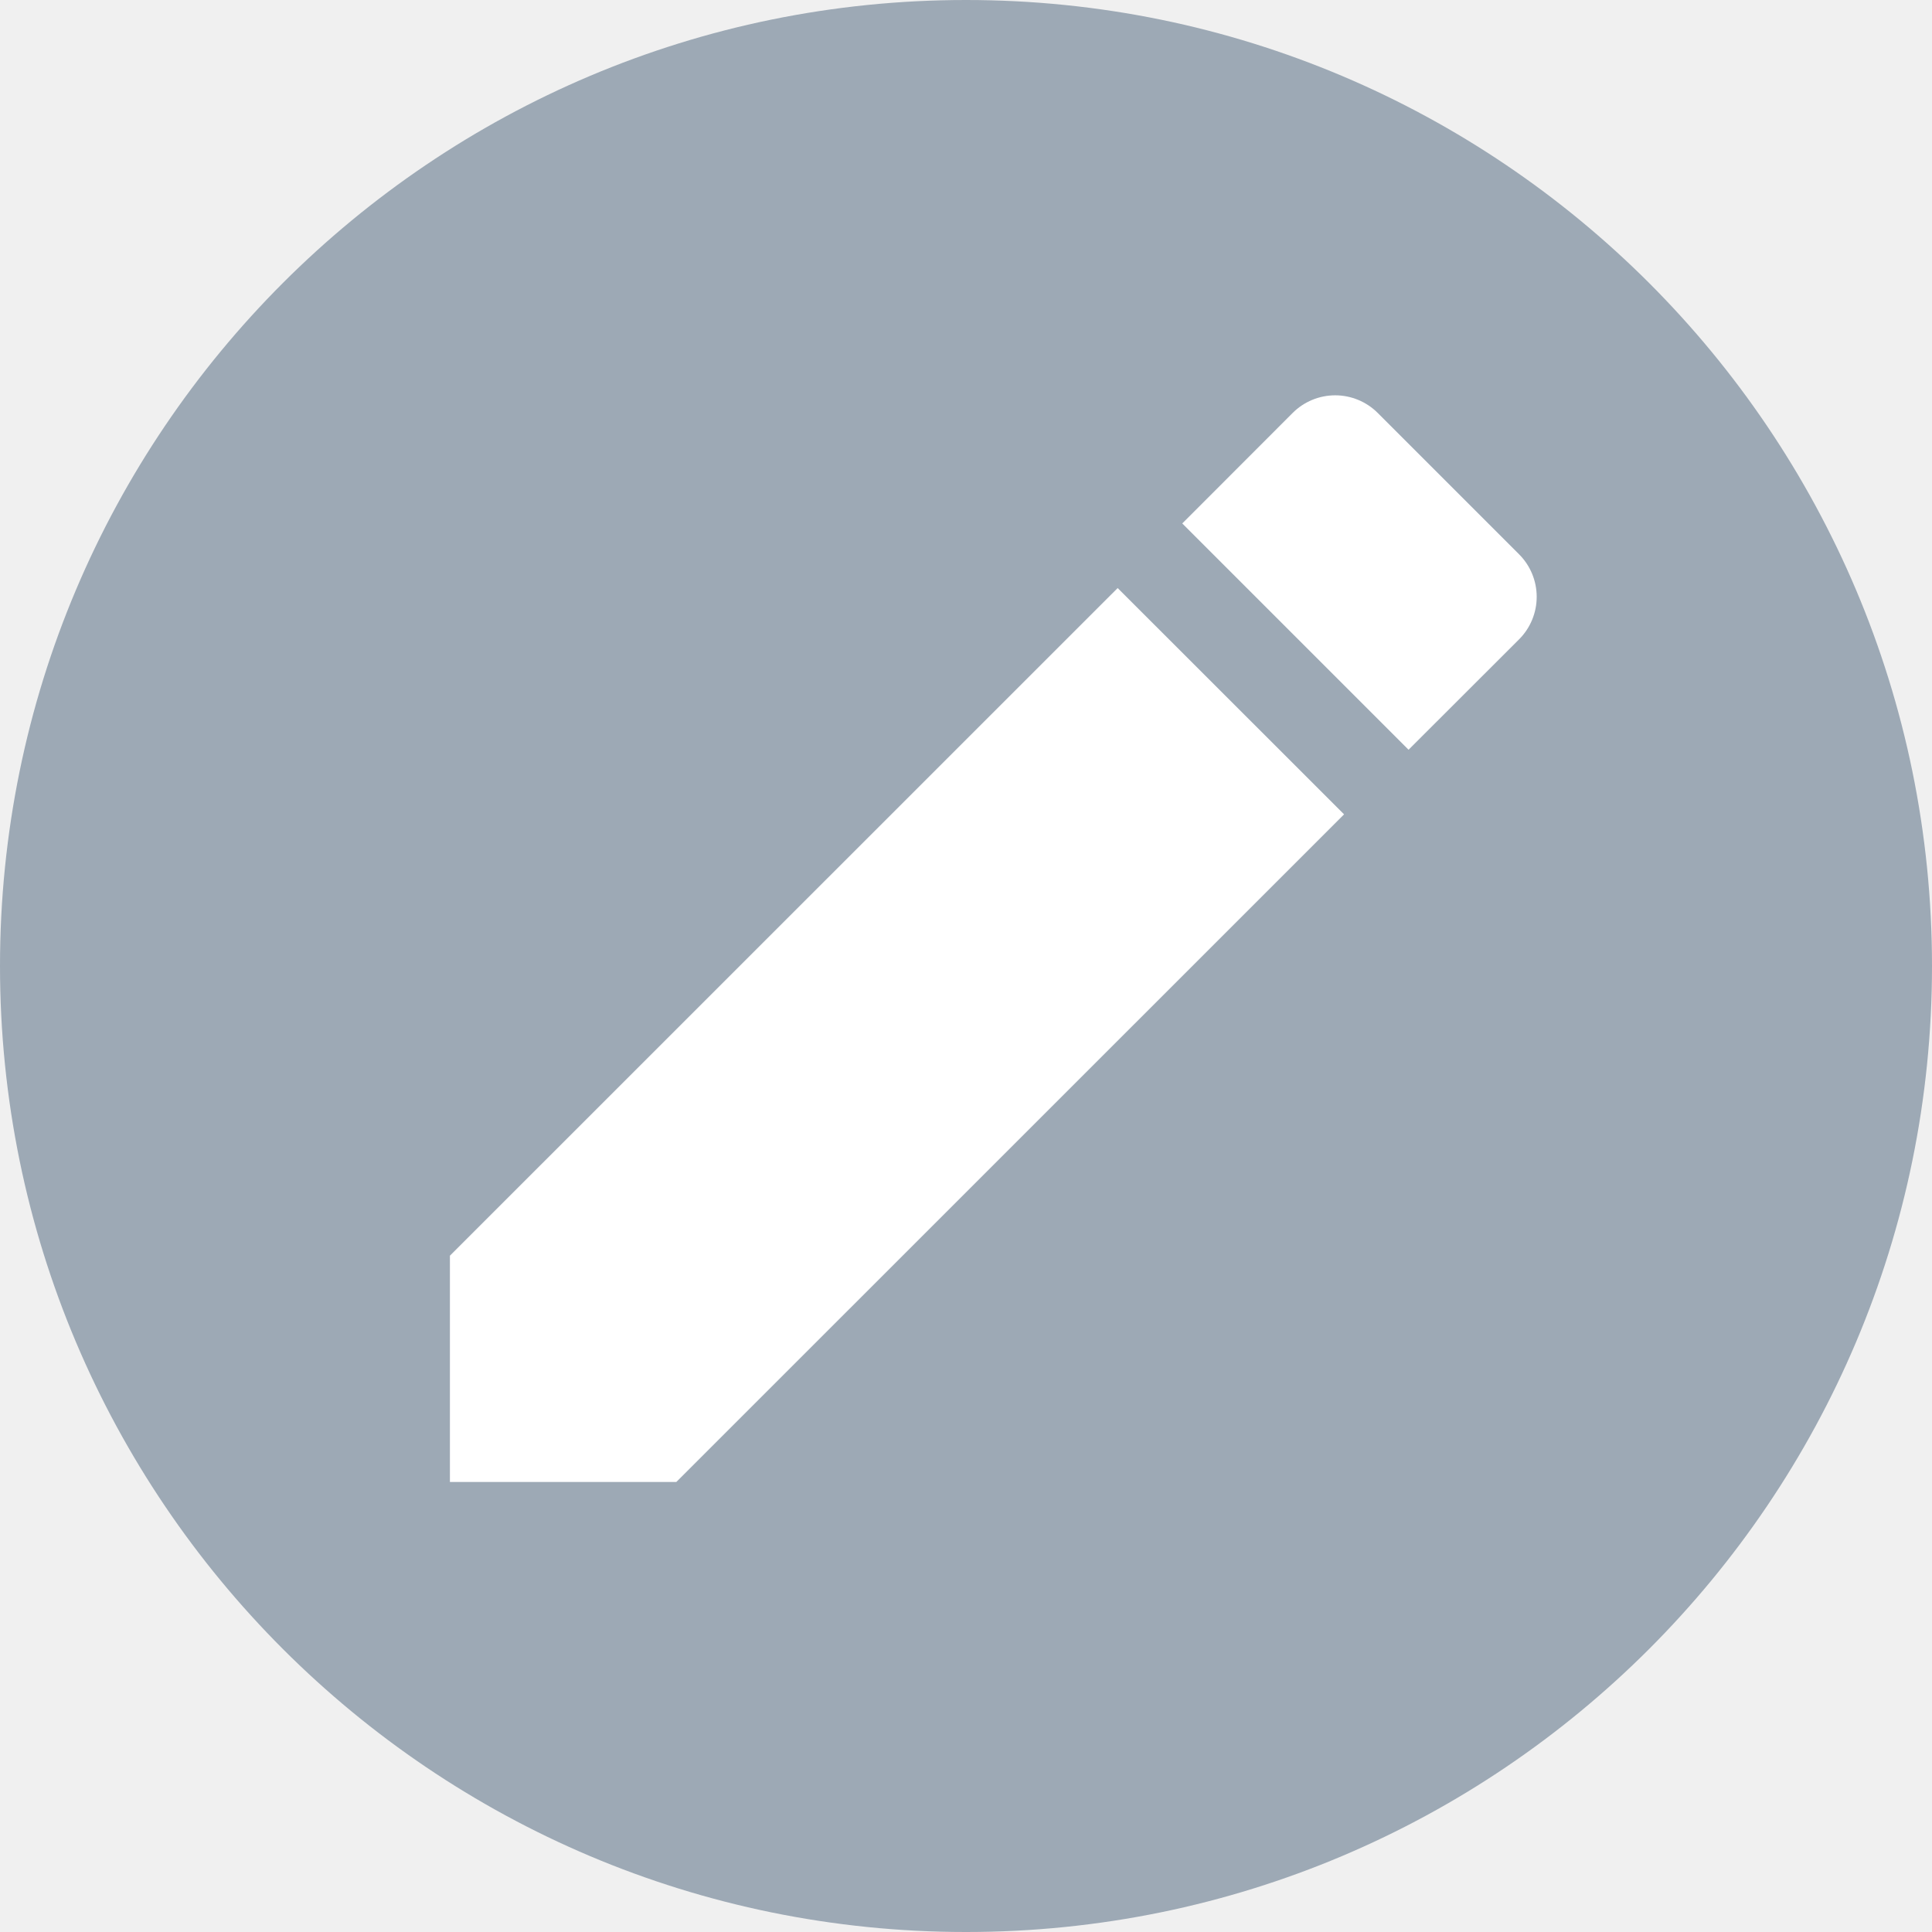
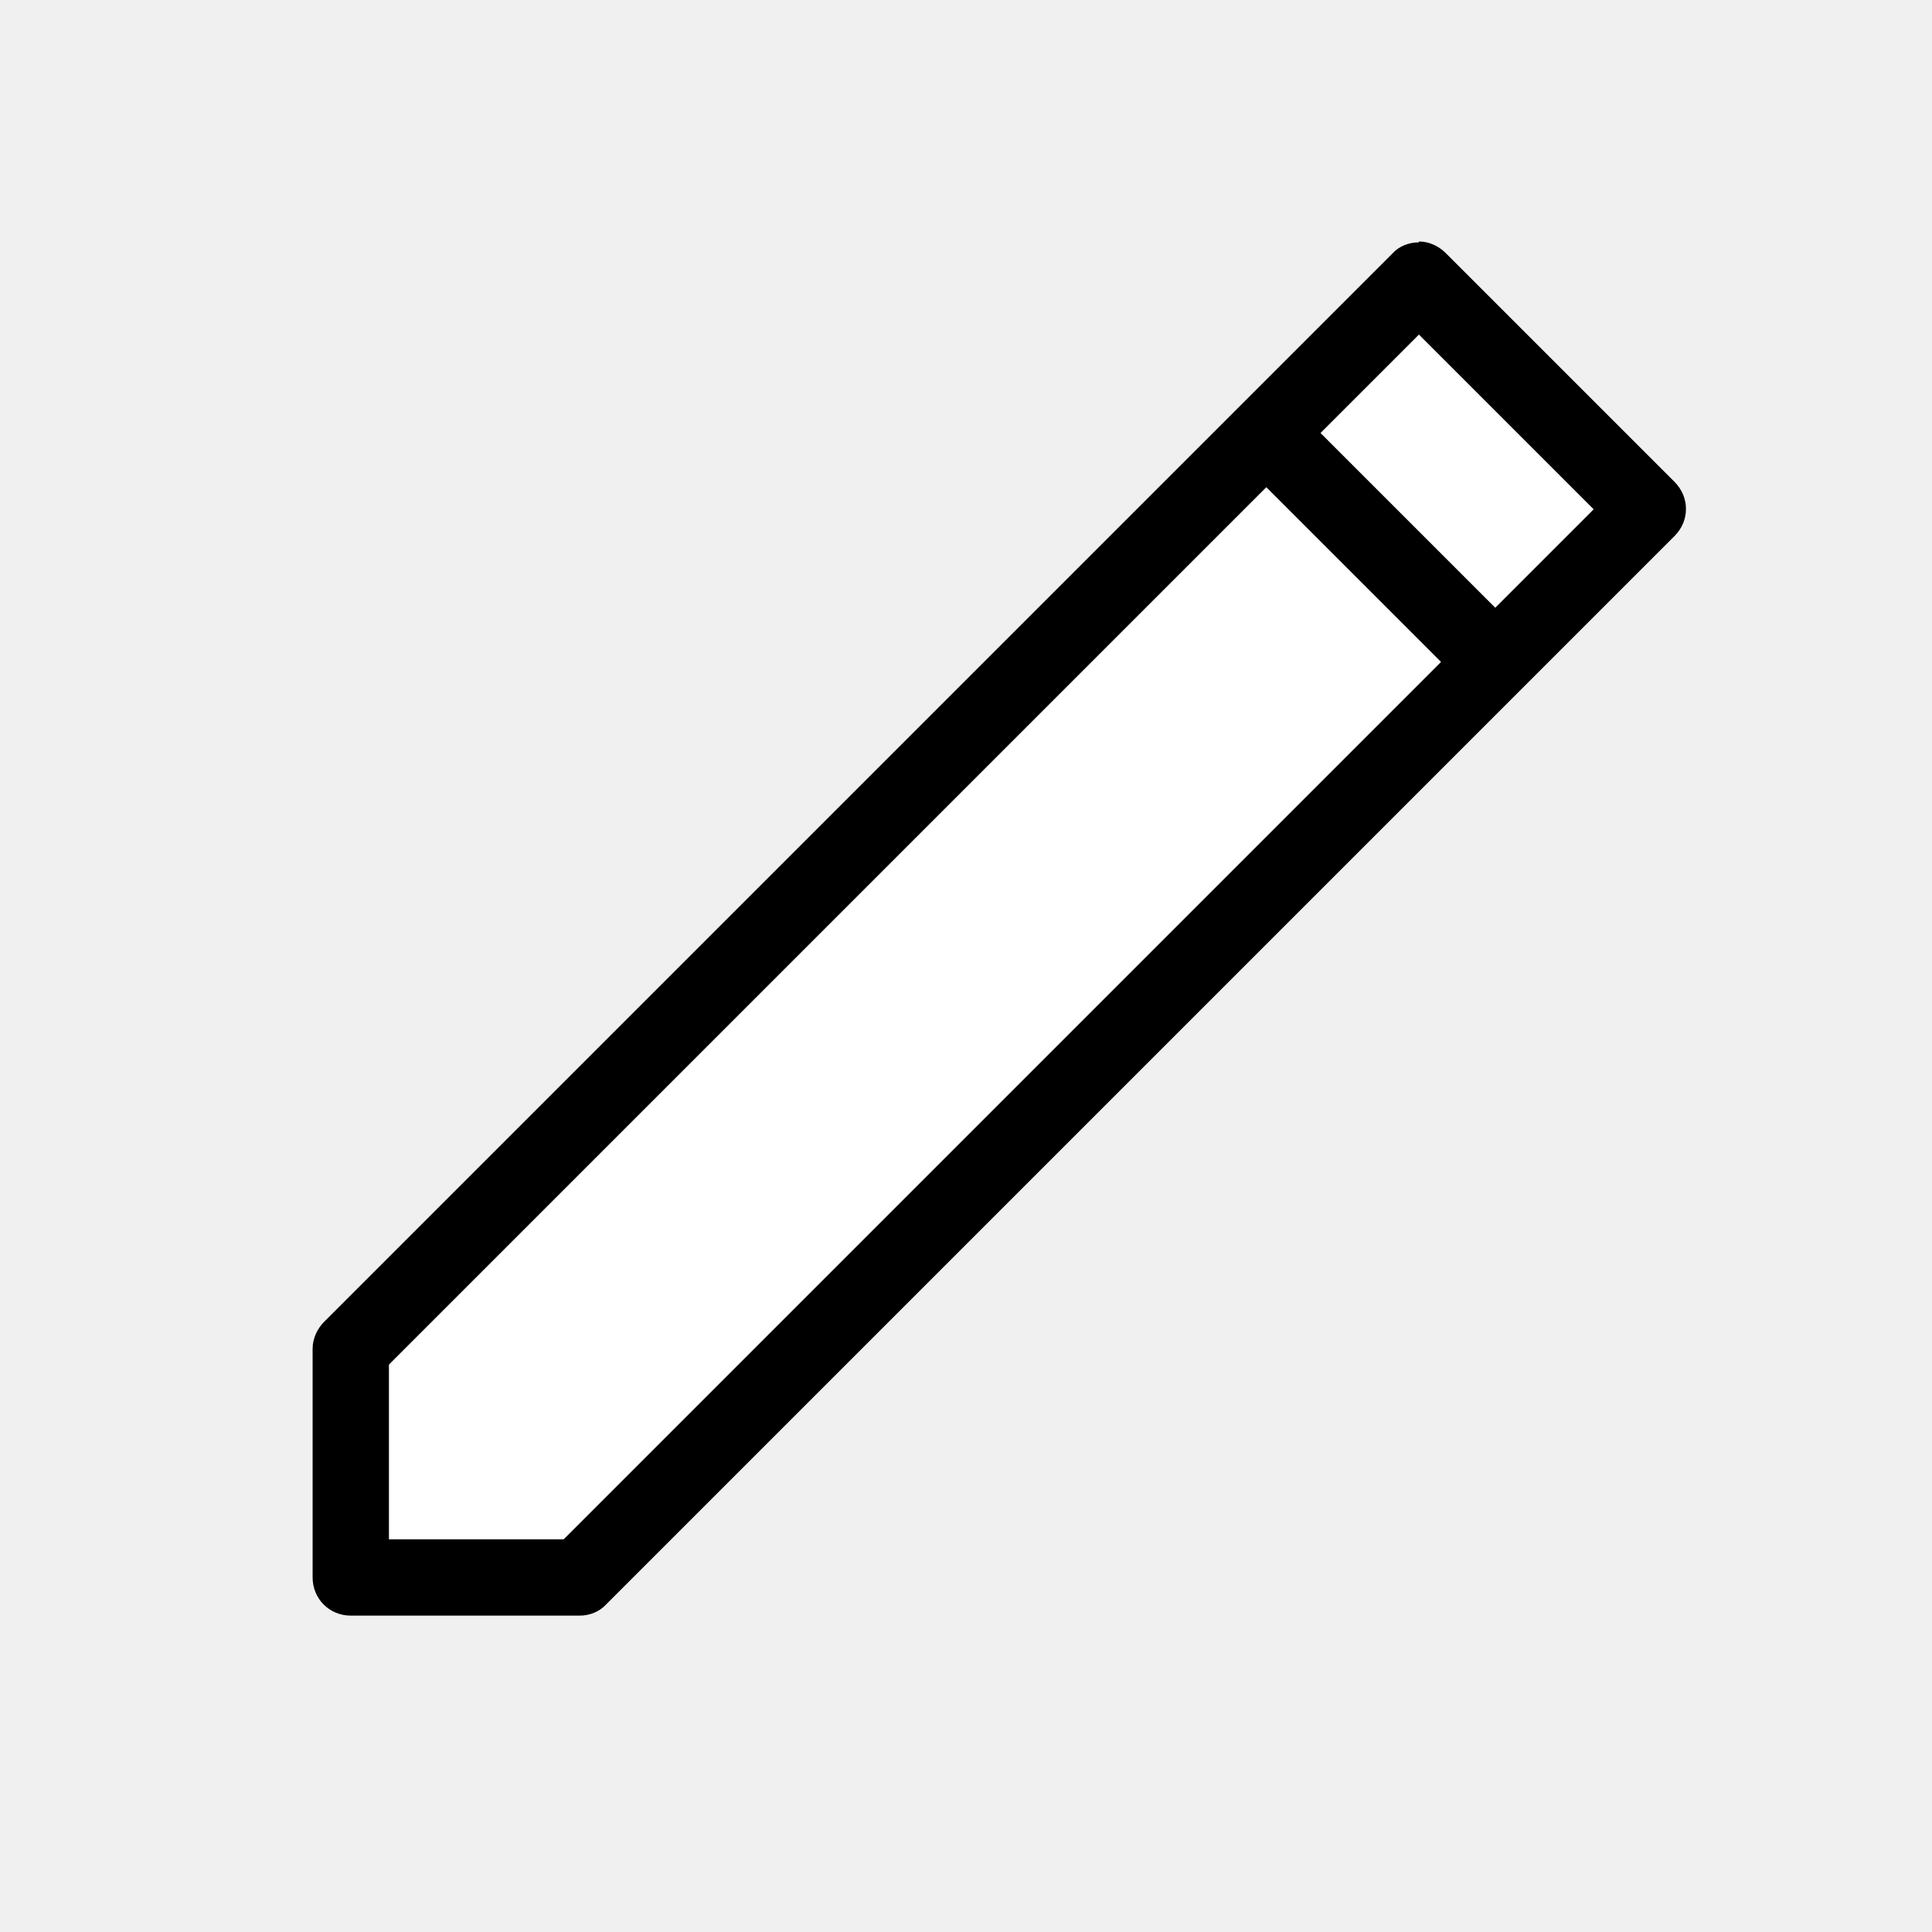
- <svg xmlns="http://www.w3.org/2000/svg" width="16" height="16" viewBox="-541.59 -3532.622 16 16">
-   <g fill="none">
-     <circle cx="-533.59" cy="-3524.622" r="8" fill="#9da9b5" />
-     <path fill="#fff" d="M-537.864-3522.223v1.874h1.875l5.53-5.529-1.875-1.874-5.53 5.529Zm8.854-5.104a.498.498 0 0 0 0-.705l-1.17-1.17a.498.498 0 0 0-.705 0l-.914.915 1.874 1.874.915-.914Z" />
+ <svg xmlns="http://www.w3.org/2000/svg" version="1.1" viewBox="-710.956 -3547.546 16 16" width="16" height="16">
+   <defs />
+   <g id="SOURCES" stroke-dasharray="none" fill="none" stroke="none" fill-opacity="1" stroke-opacity="1">
+     <g id="SOURCES_Calque_2">
+       <g id="Group_9435">
+         <g id="Graphic_9434">
+           <path d="M -699.251 -3545.108 L -697.356 -3543.339 L -706.075 -3534.494 L -707.971 -3534.494 L -707.971 -3536.389 Z" fill="white" />
+         </g>
+         <g id="Group_9430">
+           <g id="Group_9431">
+             <g id="Graphic_9433">
+               <path d="M -698.573 -3542.064 L -699.824 -3543.315 L -698.573 -3542.064 L -706.155 -3534.482 Z M -708.051 -3536.378 L -708.051 -3534.482 Z M -699.205 -3545.223 L -706.787 -3537.641 Z M -697.31 -3543.328 L -698.043 -3544.061 L -697.31 -3543.328 L -698.207 -3542.431 Z" fill="white" />
+             </g>
+             <g id="Graphic_9432">
+               <path d="M -699.205 -3545.539 C -699.287 -3545.539 -699.37 -3545.508 -699.426 -3545.445 L -708.272 -3536.599 C -708.329 -3536.542 -708.367 -3536.46 -708.367 -3536.378 L -708.367 -3534.482 C -708.367 -3534.305 -708.228 -3534.166 -708.051 -3534.166 L -706.155 -3534.166 C -706.073 -3534.166 -705.991 -3534.198 -705.934 -3534.261 L -697.088 -3543.107 C -696.962 -3543.233 -696.962 -3543.429 -697.088 -3543.555 L -698.984 -3545.451 C -699.047 -3545.514 -699.129 -3545.546 -699.205 -3545.546 Z M -698.573 -3542.513 L -700.02 -3543.96 L -699.205 -3544.775 L -697.758 -3543.328 Z M -707.735 -3534.798 L -707.735 -3536.245 L -700.469 -3543.511 L -699.022 -3542.064 L -706.288 -3534.798 Z" fill="black" />
+             </g>
+           </g>
+         </g>
+       </g>
+       <g id="Graphic_9436" />
+     </g>
  </g>
</svg>
